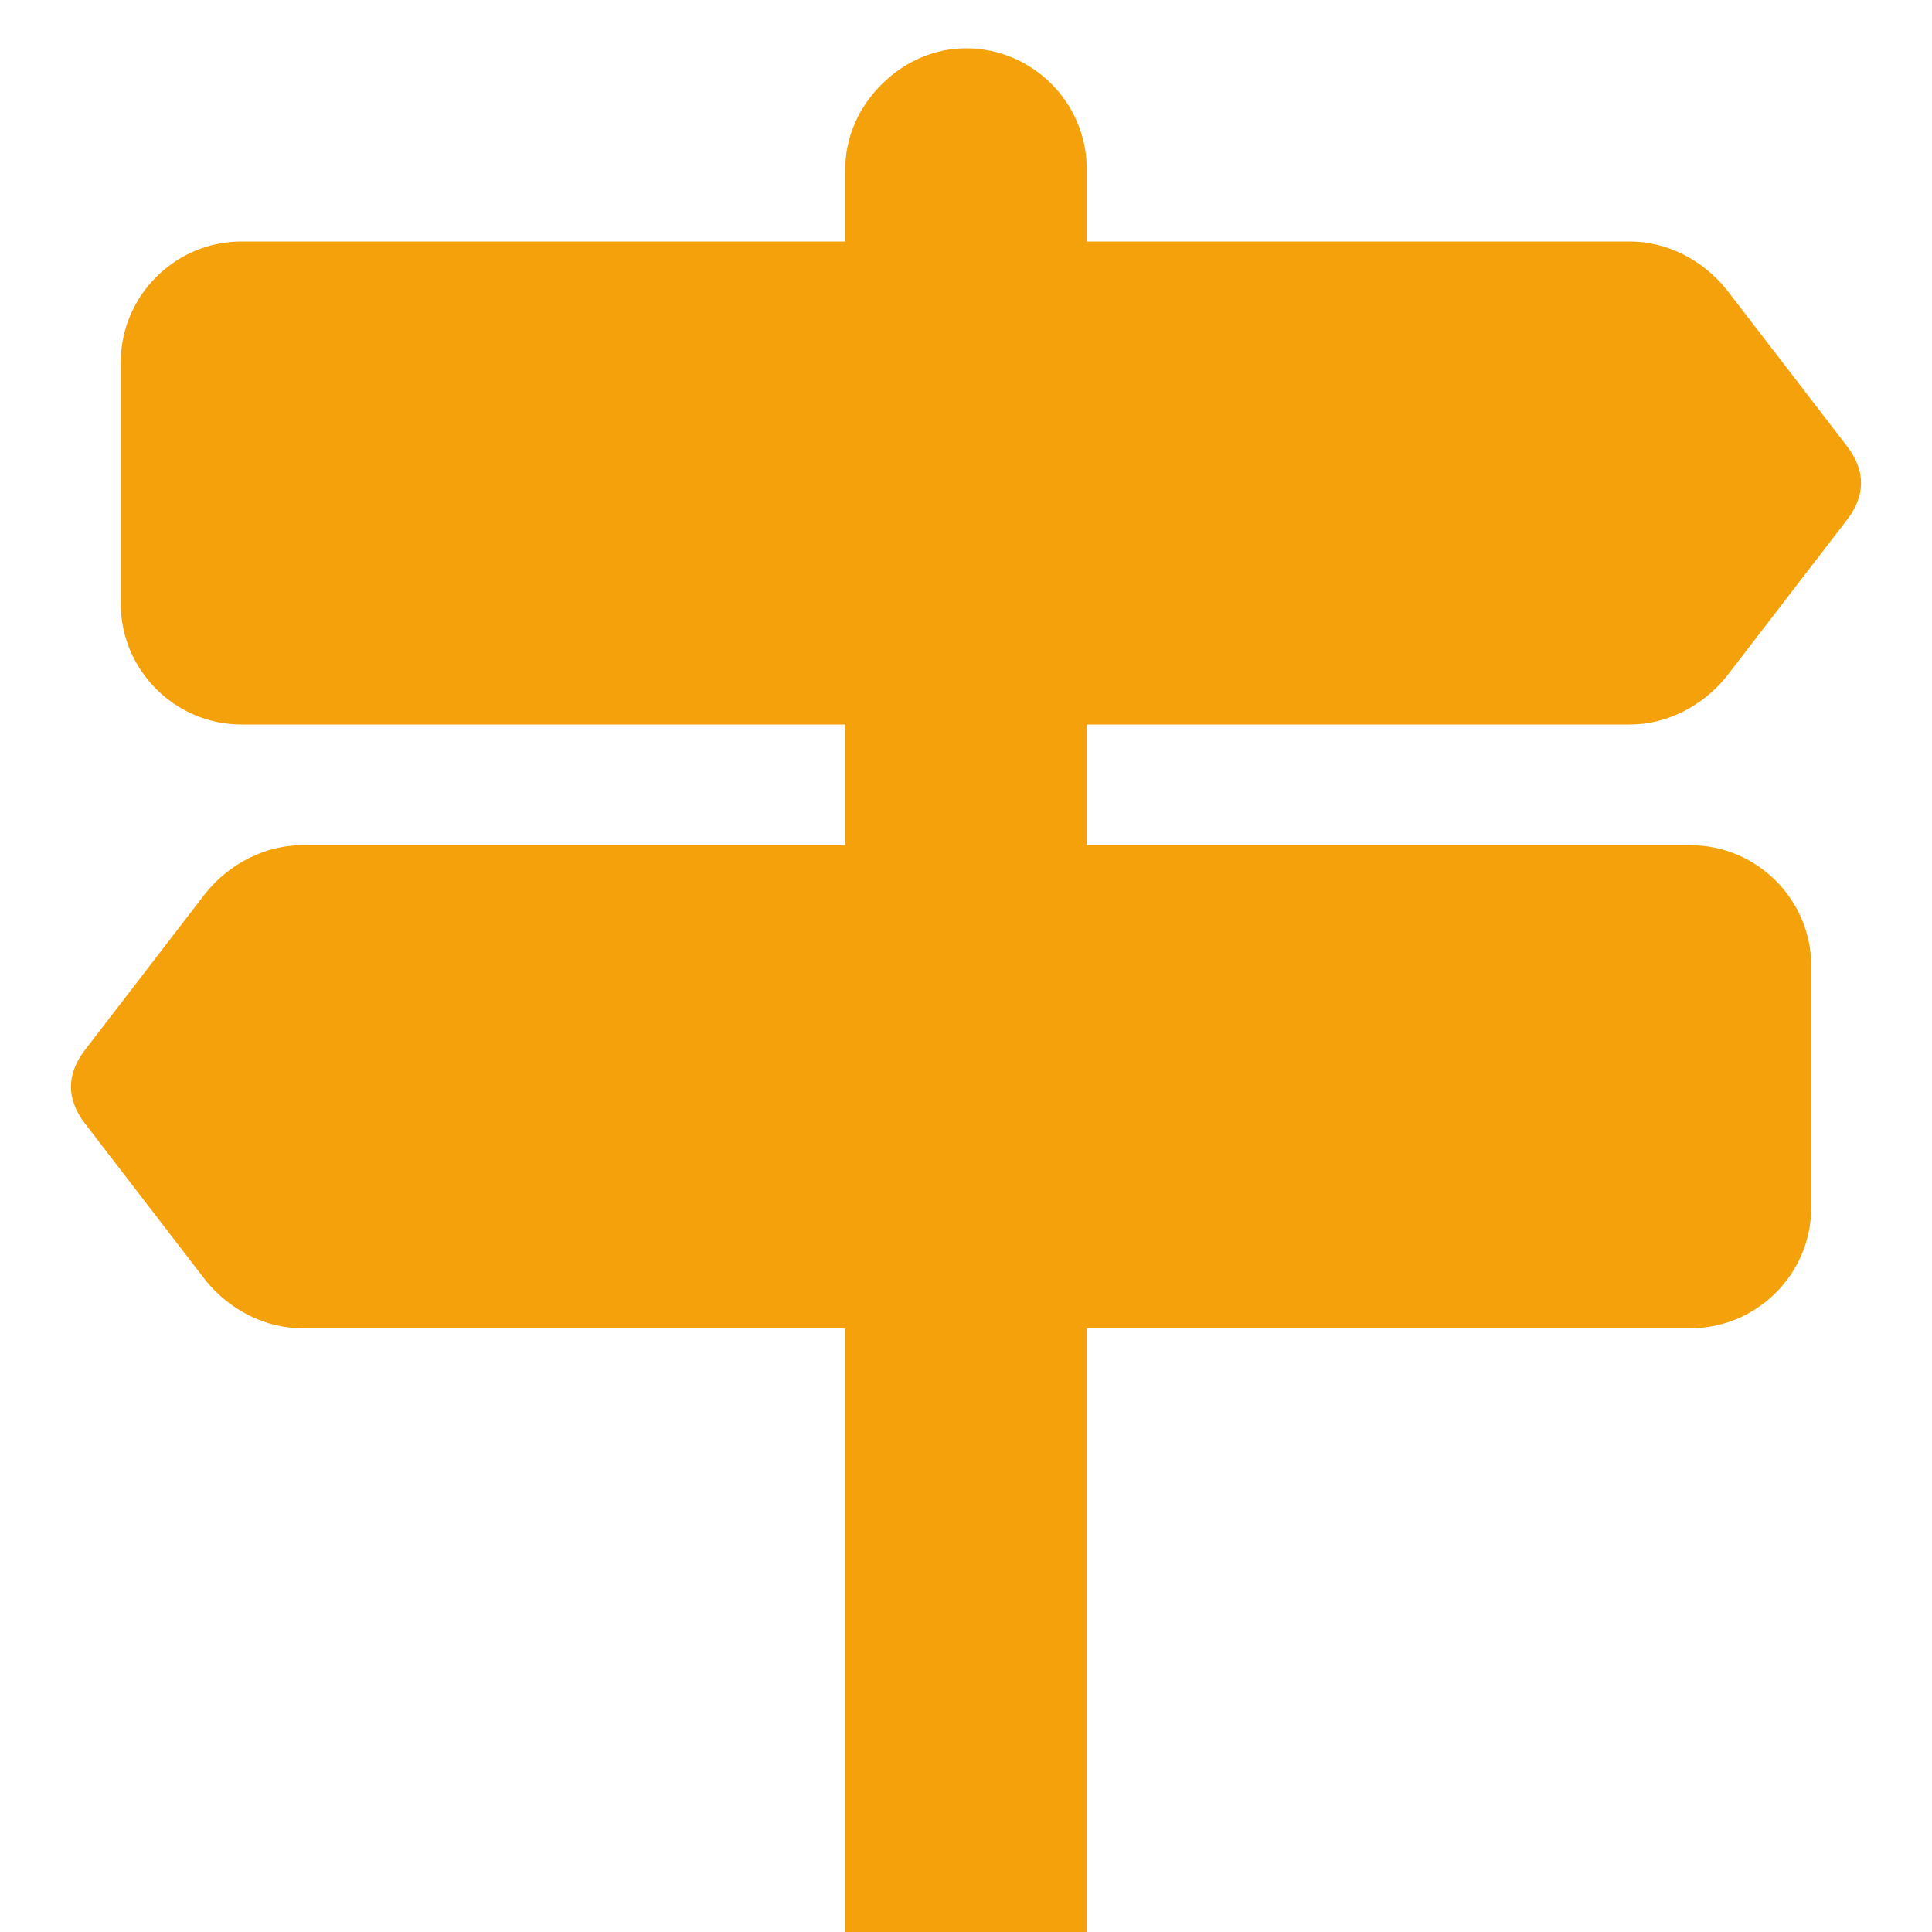
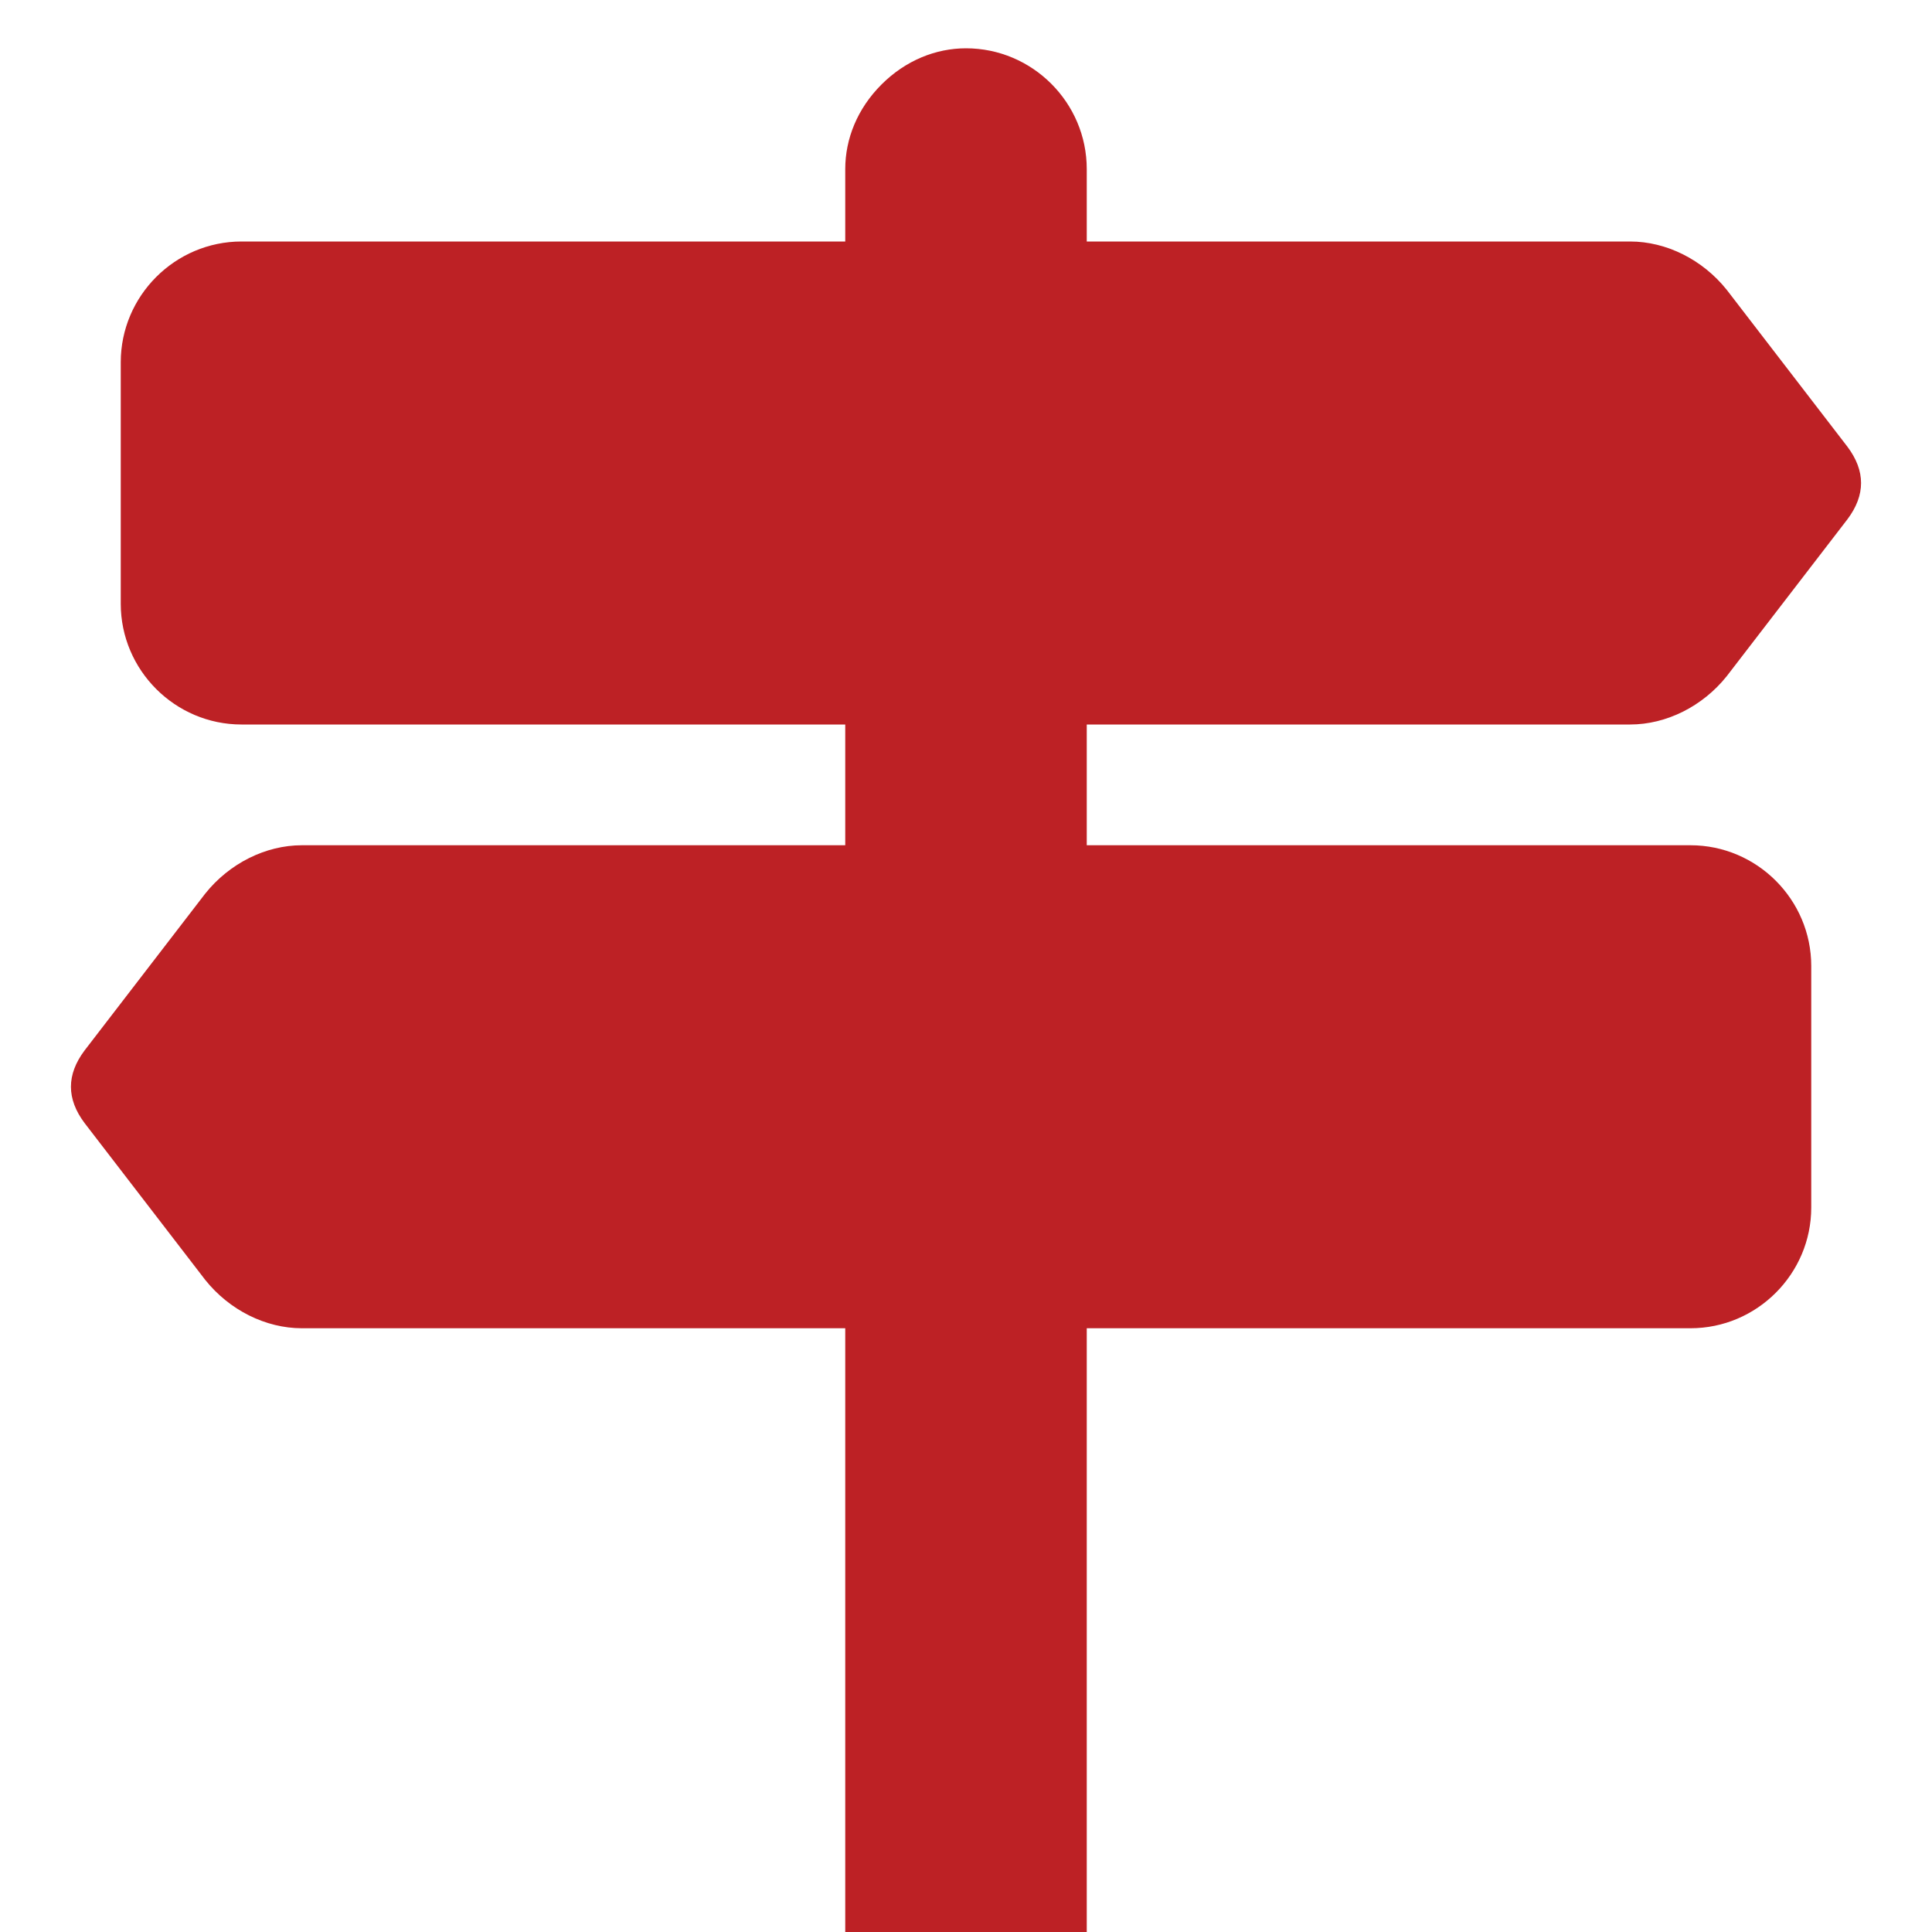
<svg xmlns="http://www.w3.org/2000/svg" version="1.1" id="Layer_1" x="0px" y="0px" viewBox="0 0 32 32" style="enable-background:new 0 0 32 32;" xml:space="preserve">
  <style type="text/css">
- 	.st0{fill:#F4A10C;}
+ 	.st0{fill:#bd2125;}
</style>
  <path class="st0" d="M14.6,1.4C14.2,1.8,14,2.3,14,2.8V4H4C2.9,4,2,4.9,2,6v4c0,1.1,0.9,2,2,2h10v2H5c-0.6,0-1.2,0.3-1.6,0.8l-2,2.6  c-0.3,0.4-0.3,0.8,0,1.2l2,2.6C3.8,21.7,4.4,22,5,22h9v10h4V22h10c1.1,0,2-0.9,2-2v-4c0-1.1-0.9-2-2-2H18v-2h9  c0.6,0,1.2-0.3,1.6-0.8l2-2.6c0.3-0.4,0.3-0.8,0-1.2l-2-2.6C28.2,4.3,27.6,4,27,4h-9V2.8c0-1.1-0.9-2-2-2C15.5,0.8,15,1,14.6,1.4" />
</svg>
